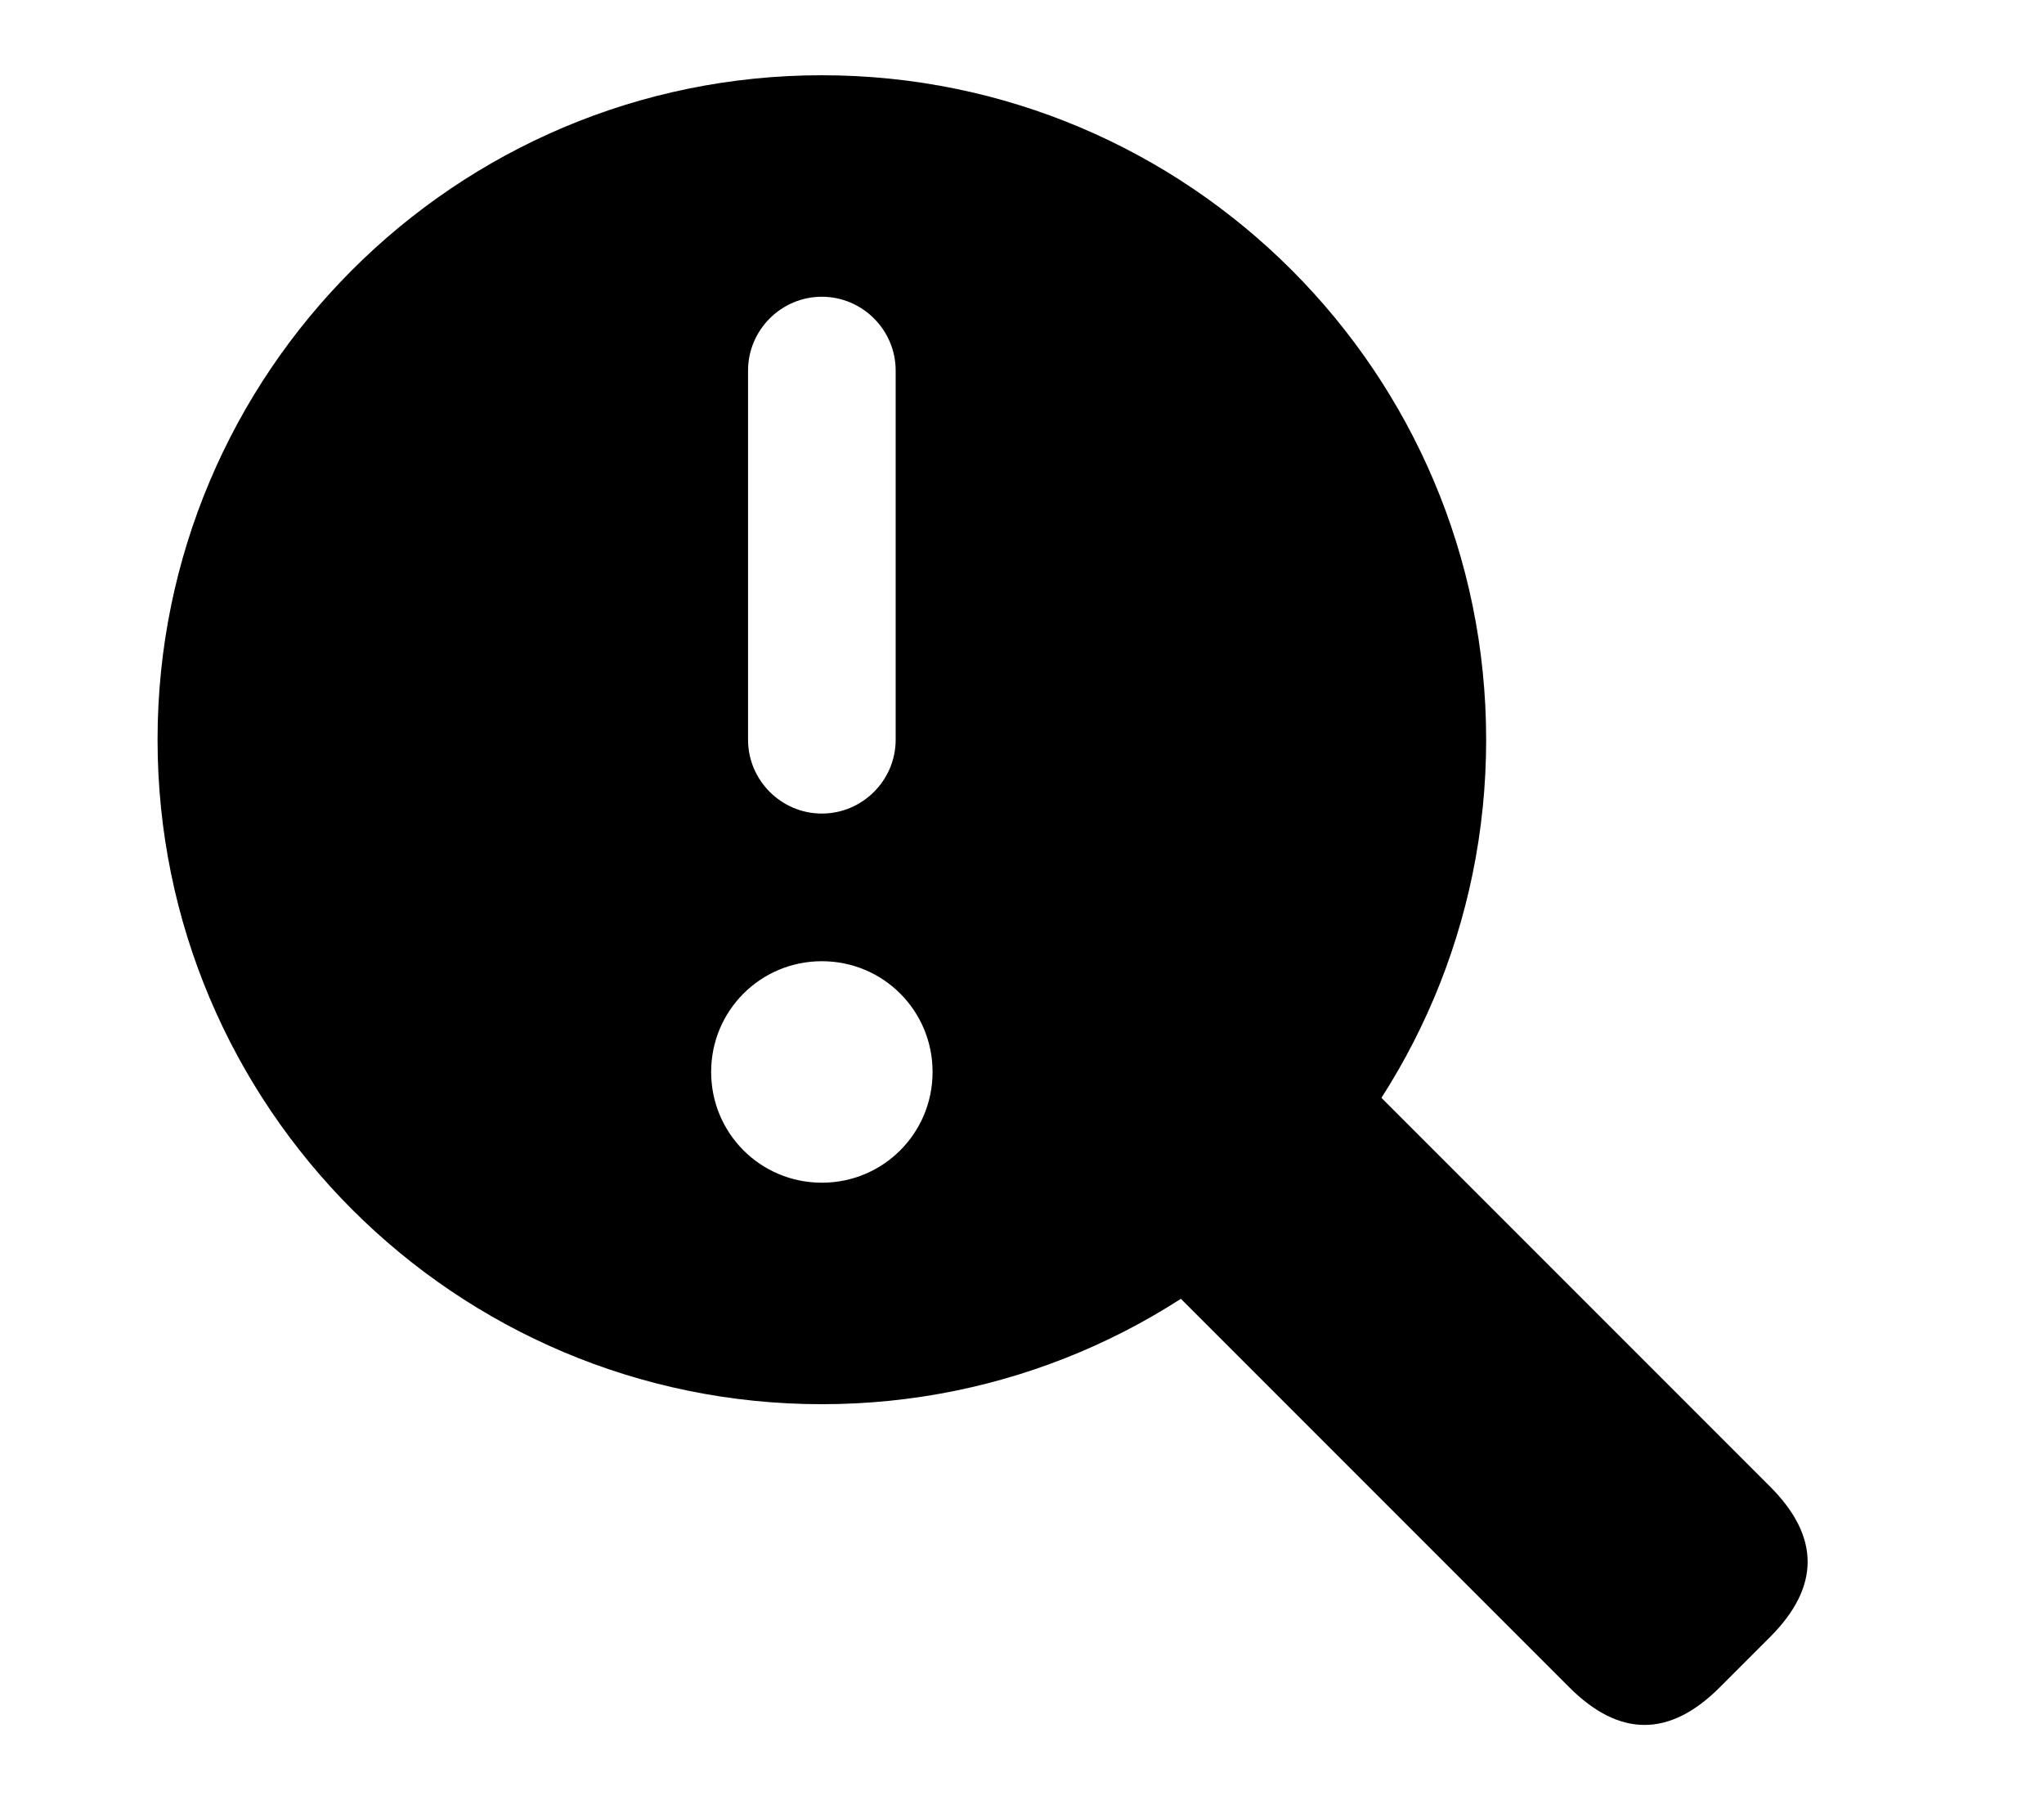
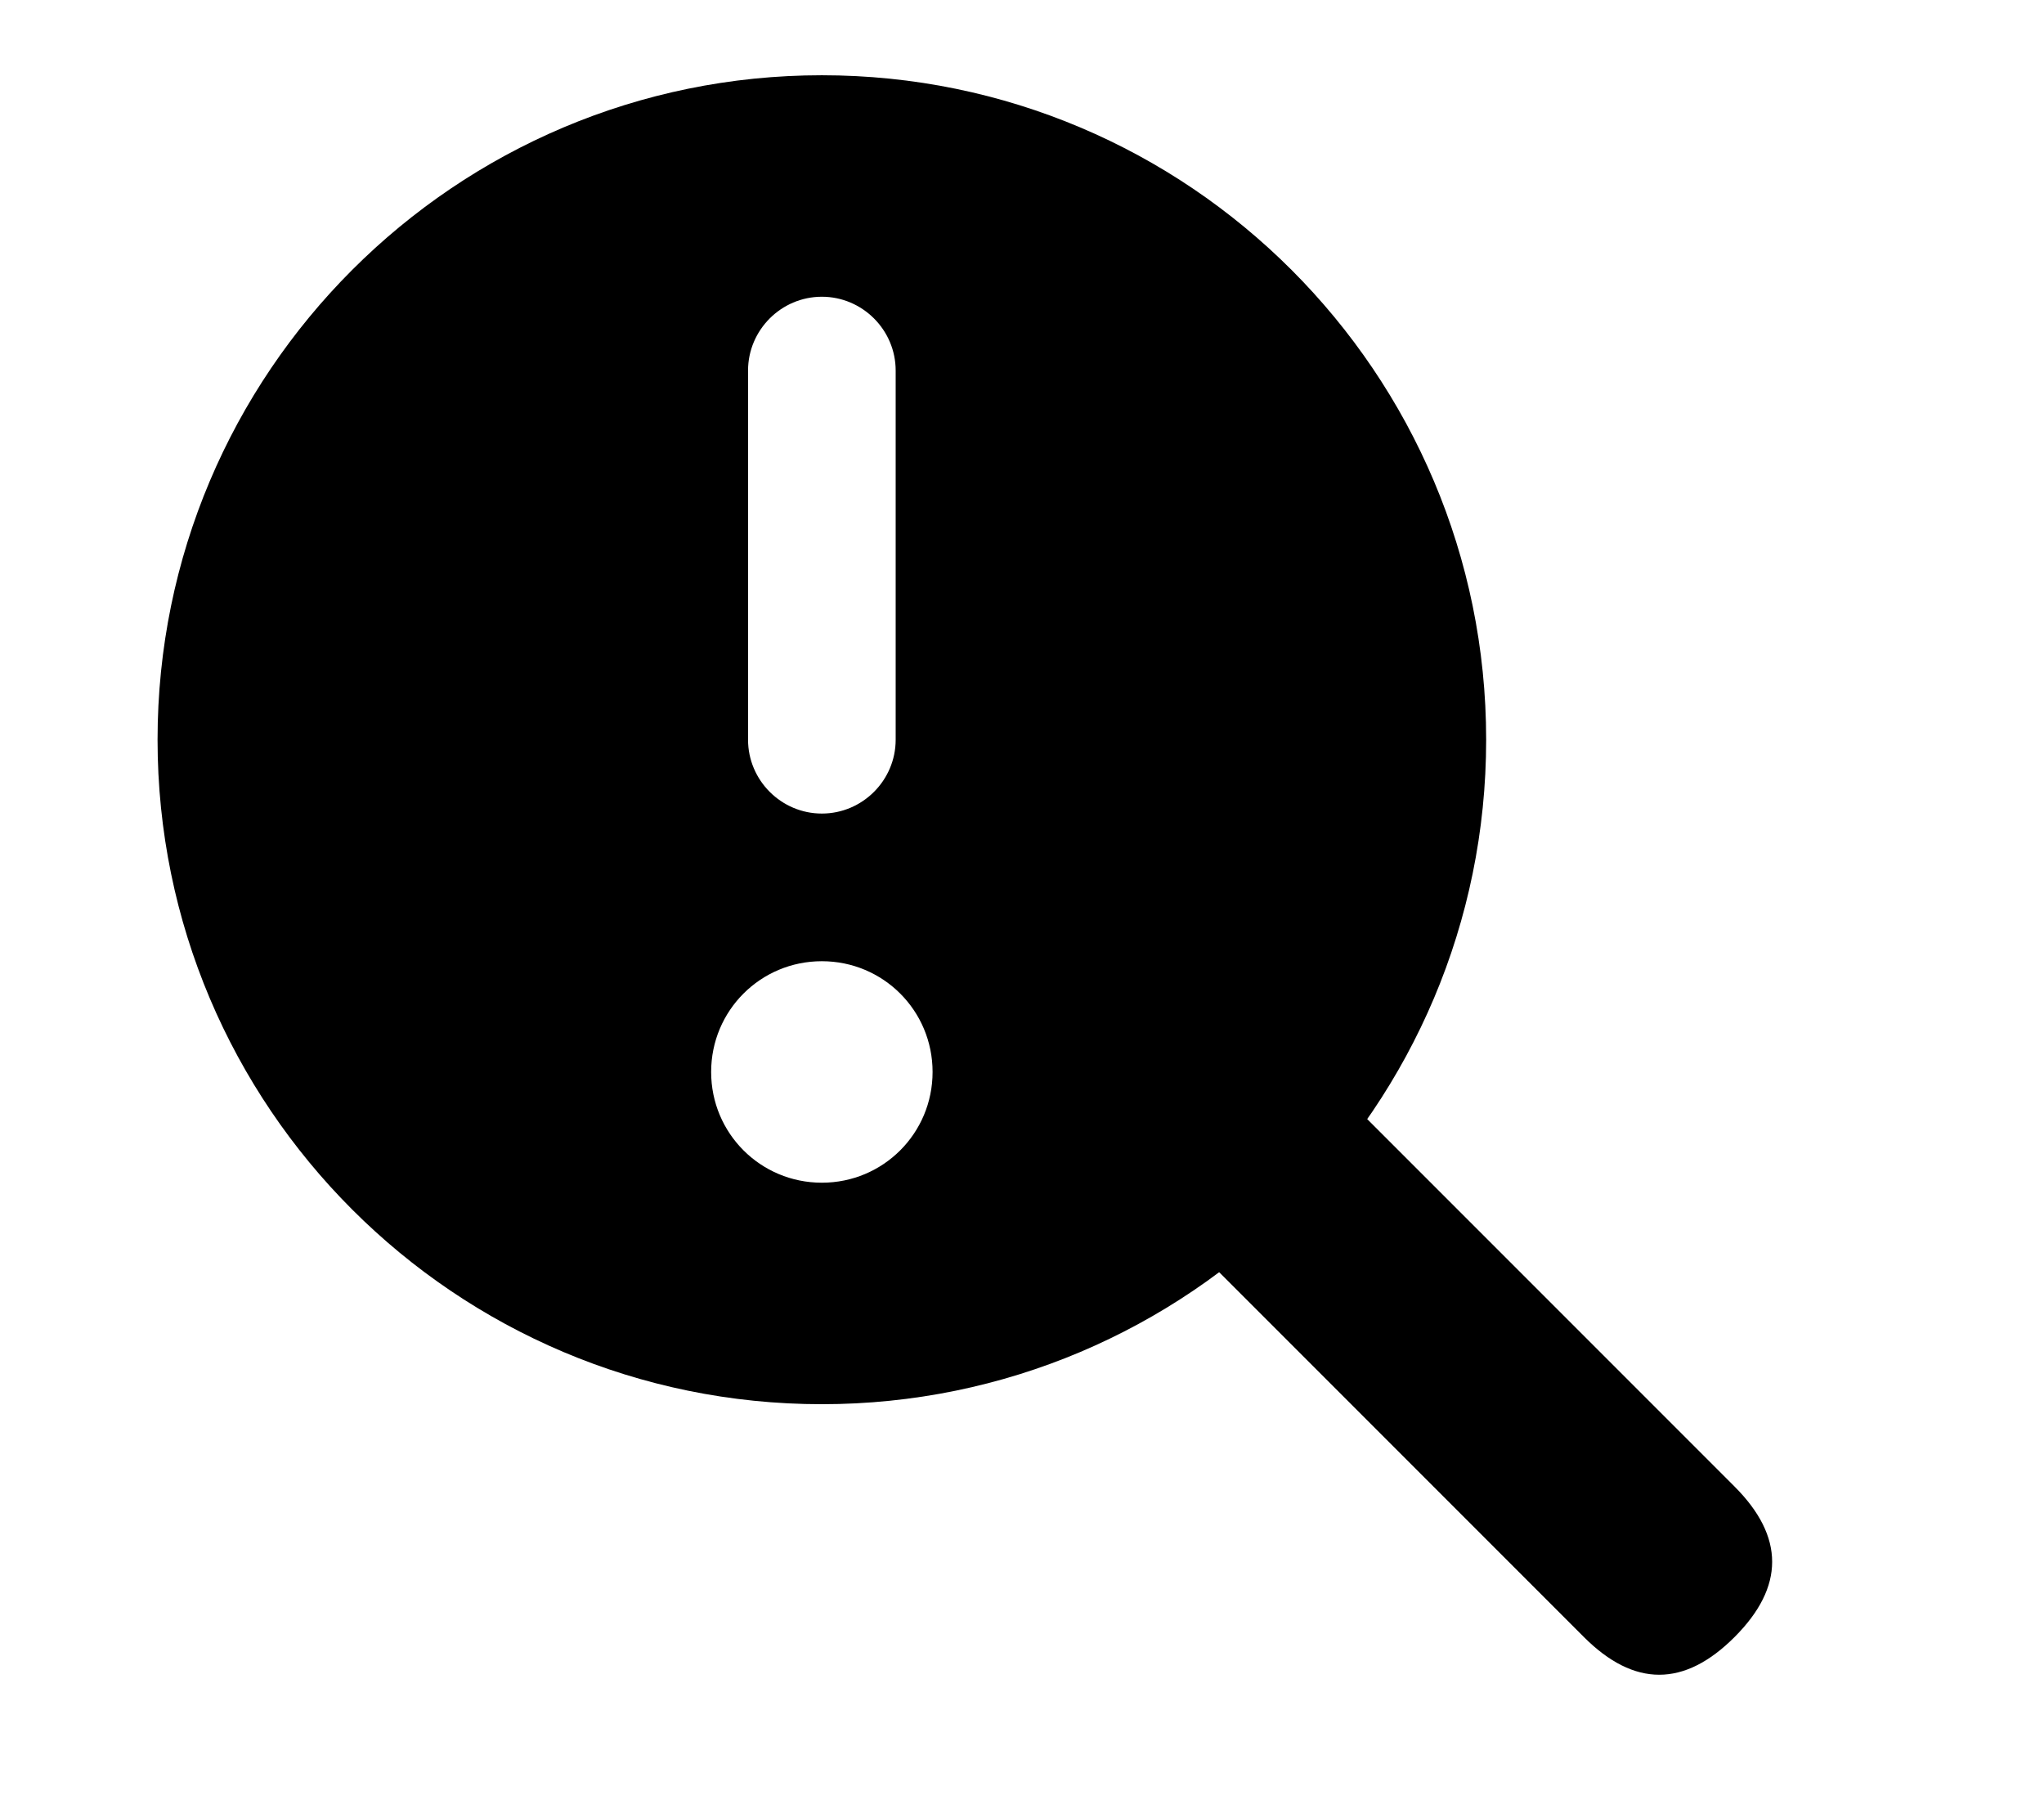
<svg xmlns="http://www.w3.org/2000/svg" viewBox="0 0 576 512" style="border:1px solid; width: 576px; height: 512px;">
  <path d=" M432 512c79.5 0 144-64.5 144-144s-64.5-144-144-144s-144 64.5-144 144s64.5 144 144 144zm0-48c-13.3 0-24-10.7-24-24s10.7-24 24-24s24 10.7 24 24s-10.7 24-24 24zm0-192c8.8 0 16 7.2 16 16v80c0 8.8-7.2 16-16 16s-16-7.2-16-16V288c0-8.8 7.2-16 16-16z " transform="translate(-330,-270) scale(1.3,1.3)" />
-   <path d="M30 0 Q0 0 0 30 V200 H80 V30 Q80 0 50 0 z" transform="translate(520,440) rotate(135)" />
+   <path d="M30 0 Q0 0 0 30 V200 H60 V30 Q60 0 30 0 z" transform="translate(510,440) rotate(135)" />
</svg>
